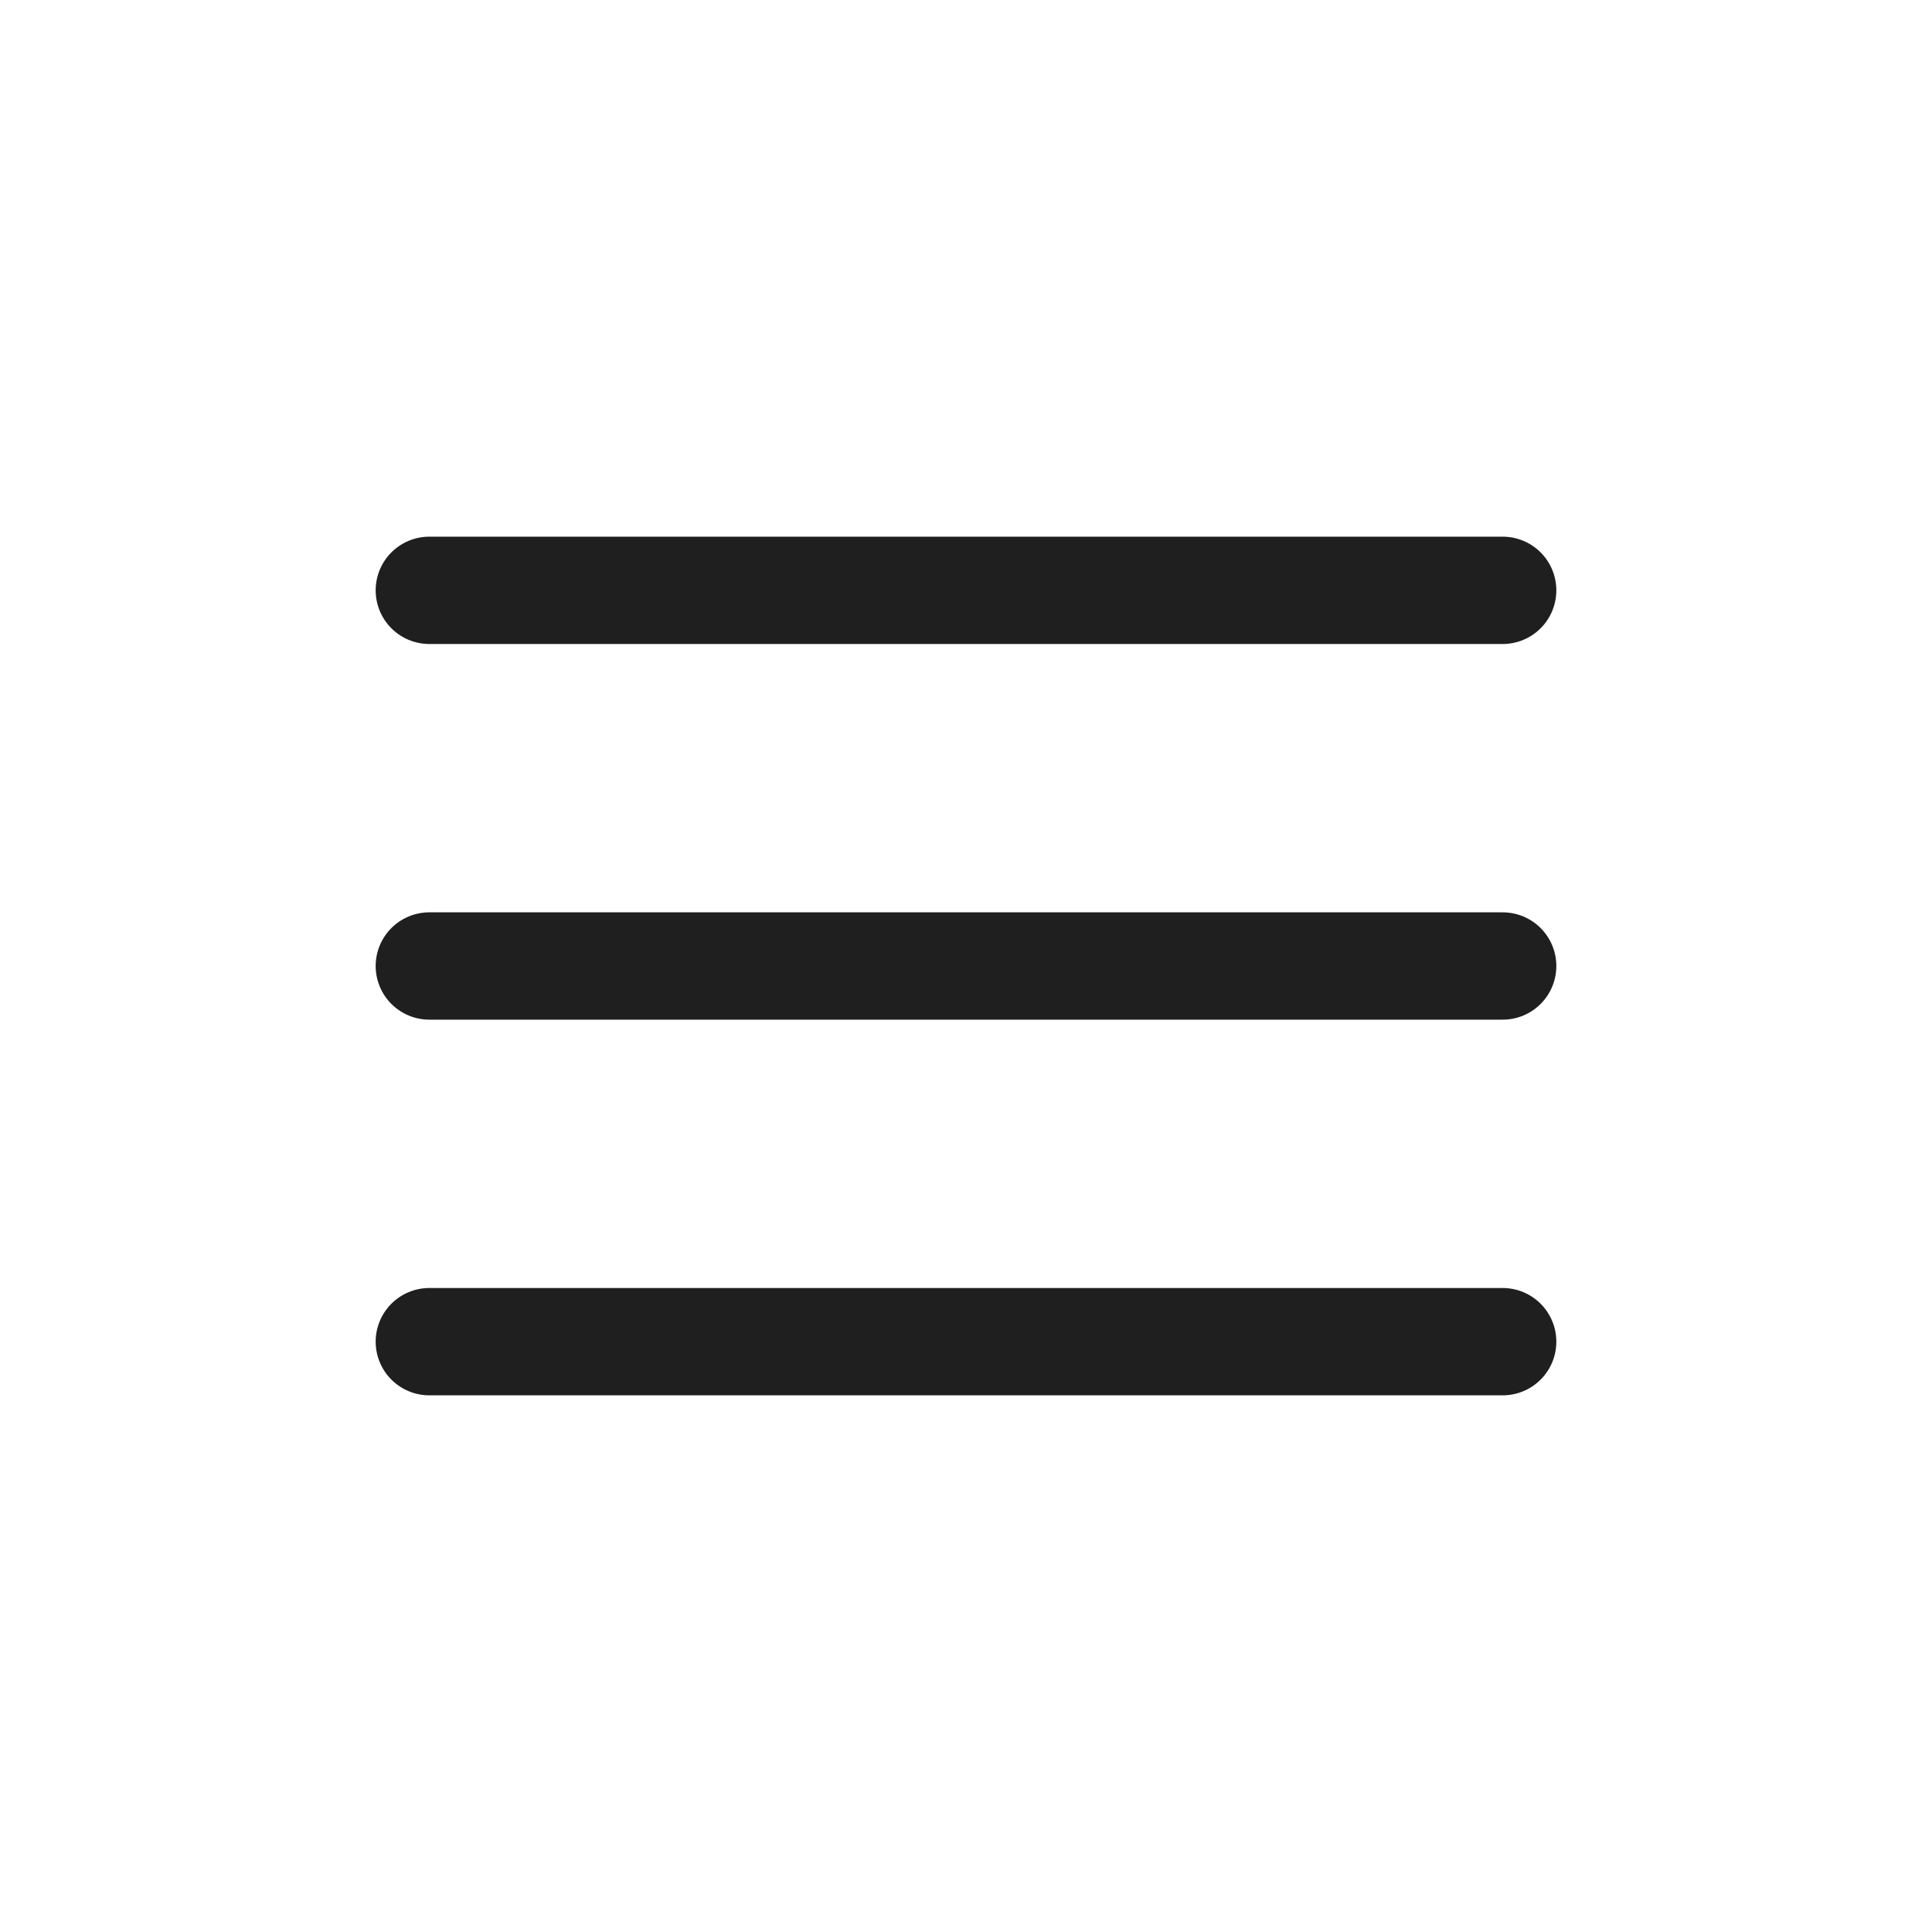
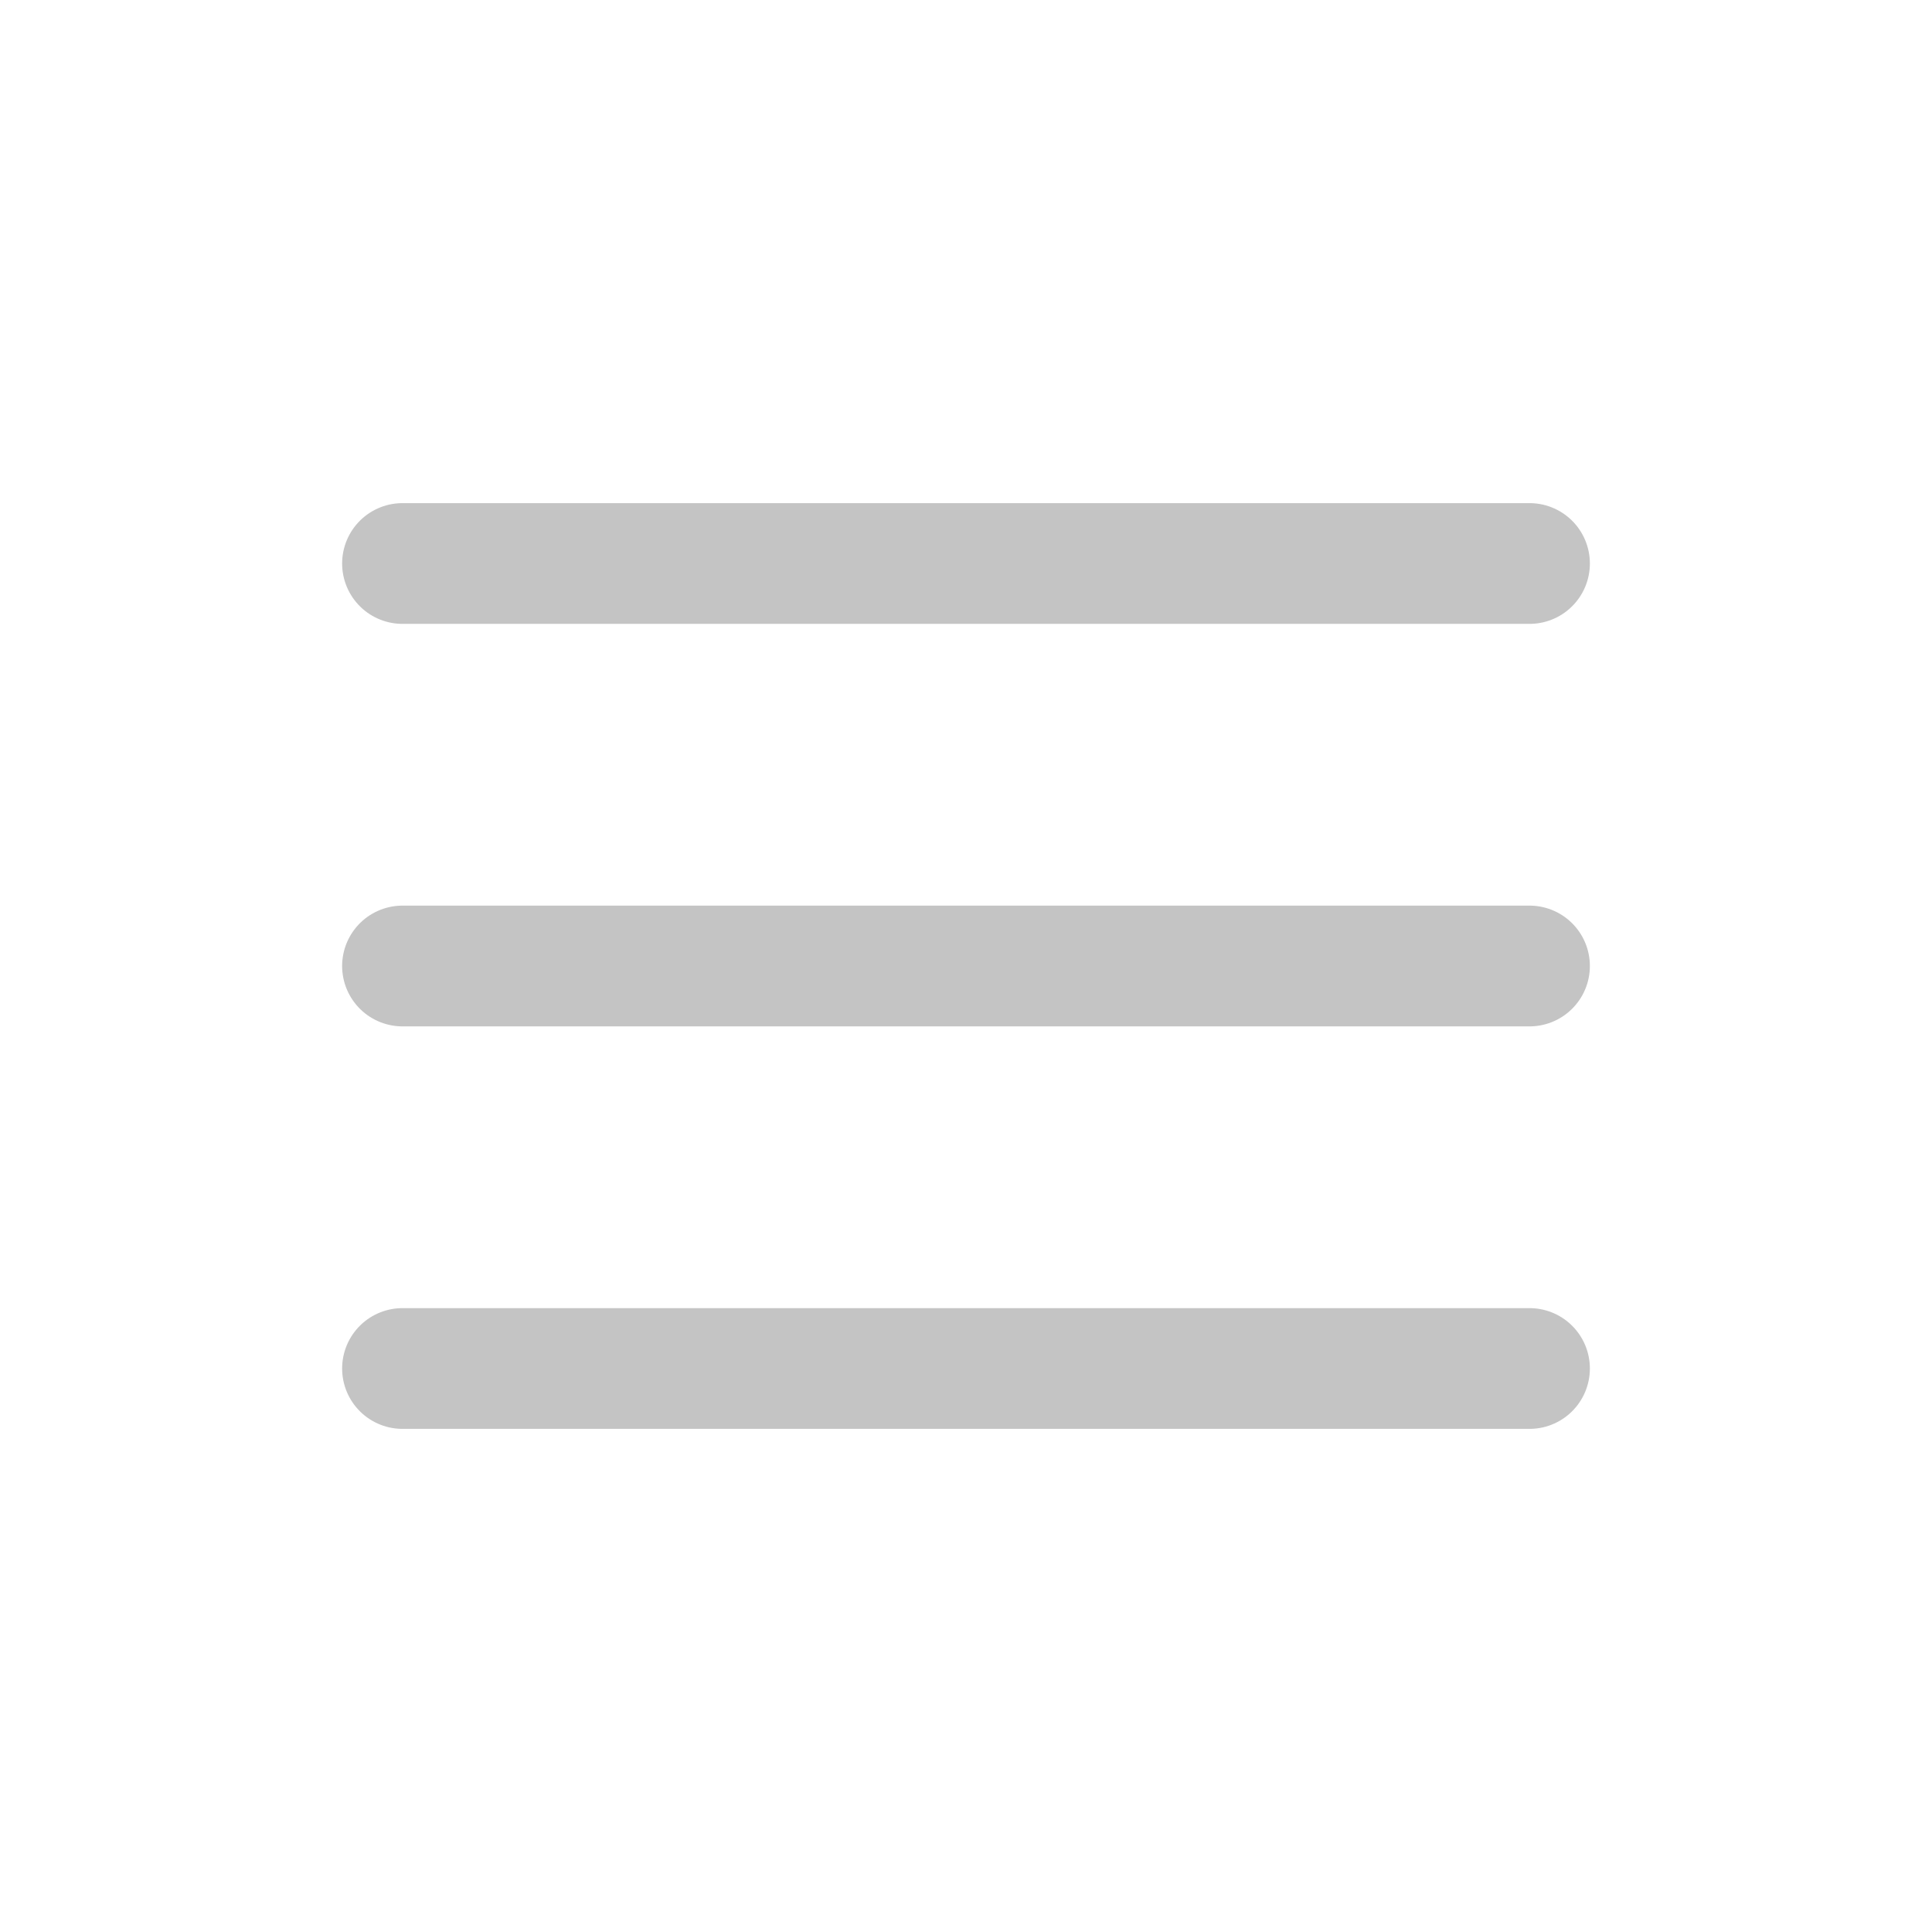
- <svg xmlns="http://www.w3.org/2000/svg" width="36" height="36" viewBox="0 0 36 36" fill="none">
-   <path d="M8 11H28" stroke="#1F1F1F" stroke-width="2" stroke-linecap="round" />
-   <path d="M8 18H28" stroke="#1F1F1F" stroke-width="2" stroke-linecap="round" />
-   <path d="M8 25H28" stroke="#1F1F1F" stroke-width="2" stroke-linecap="round" />
+ <svg xmlns="http://www.w3.org/2000/svg" width="24" height="24" viewBox="0 0 24 24" fill="none">
+   <path d="M5 7H19" stroke="#C4C4C4" stroke-width="1.5" stroke-linecap="round" />
+   <path d="M5 12H19" stroke="#C4C4C4" stroke-width="1.5" stroke-linecap="round" />
+   <path d="M5 17H19" stroke="#C4C4C4" stroke-width="1.5" stroke-linecap="round" />
</svg>
